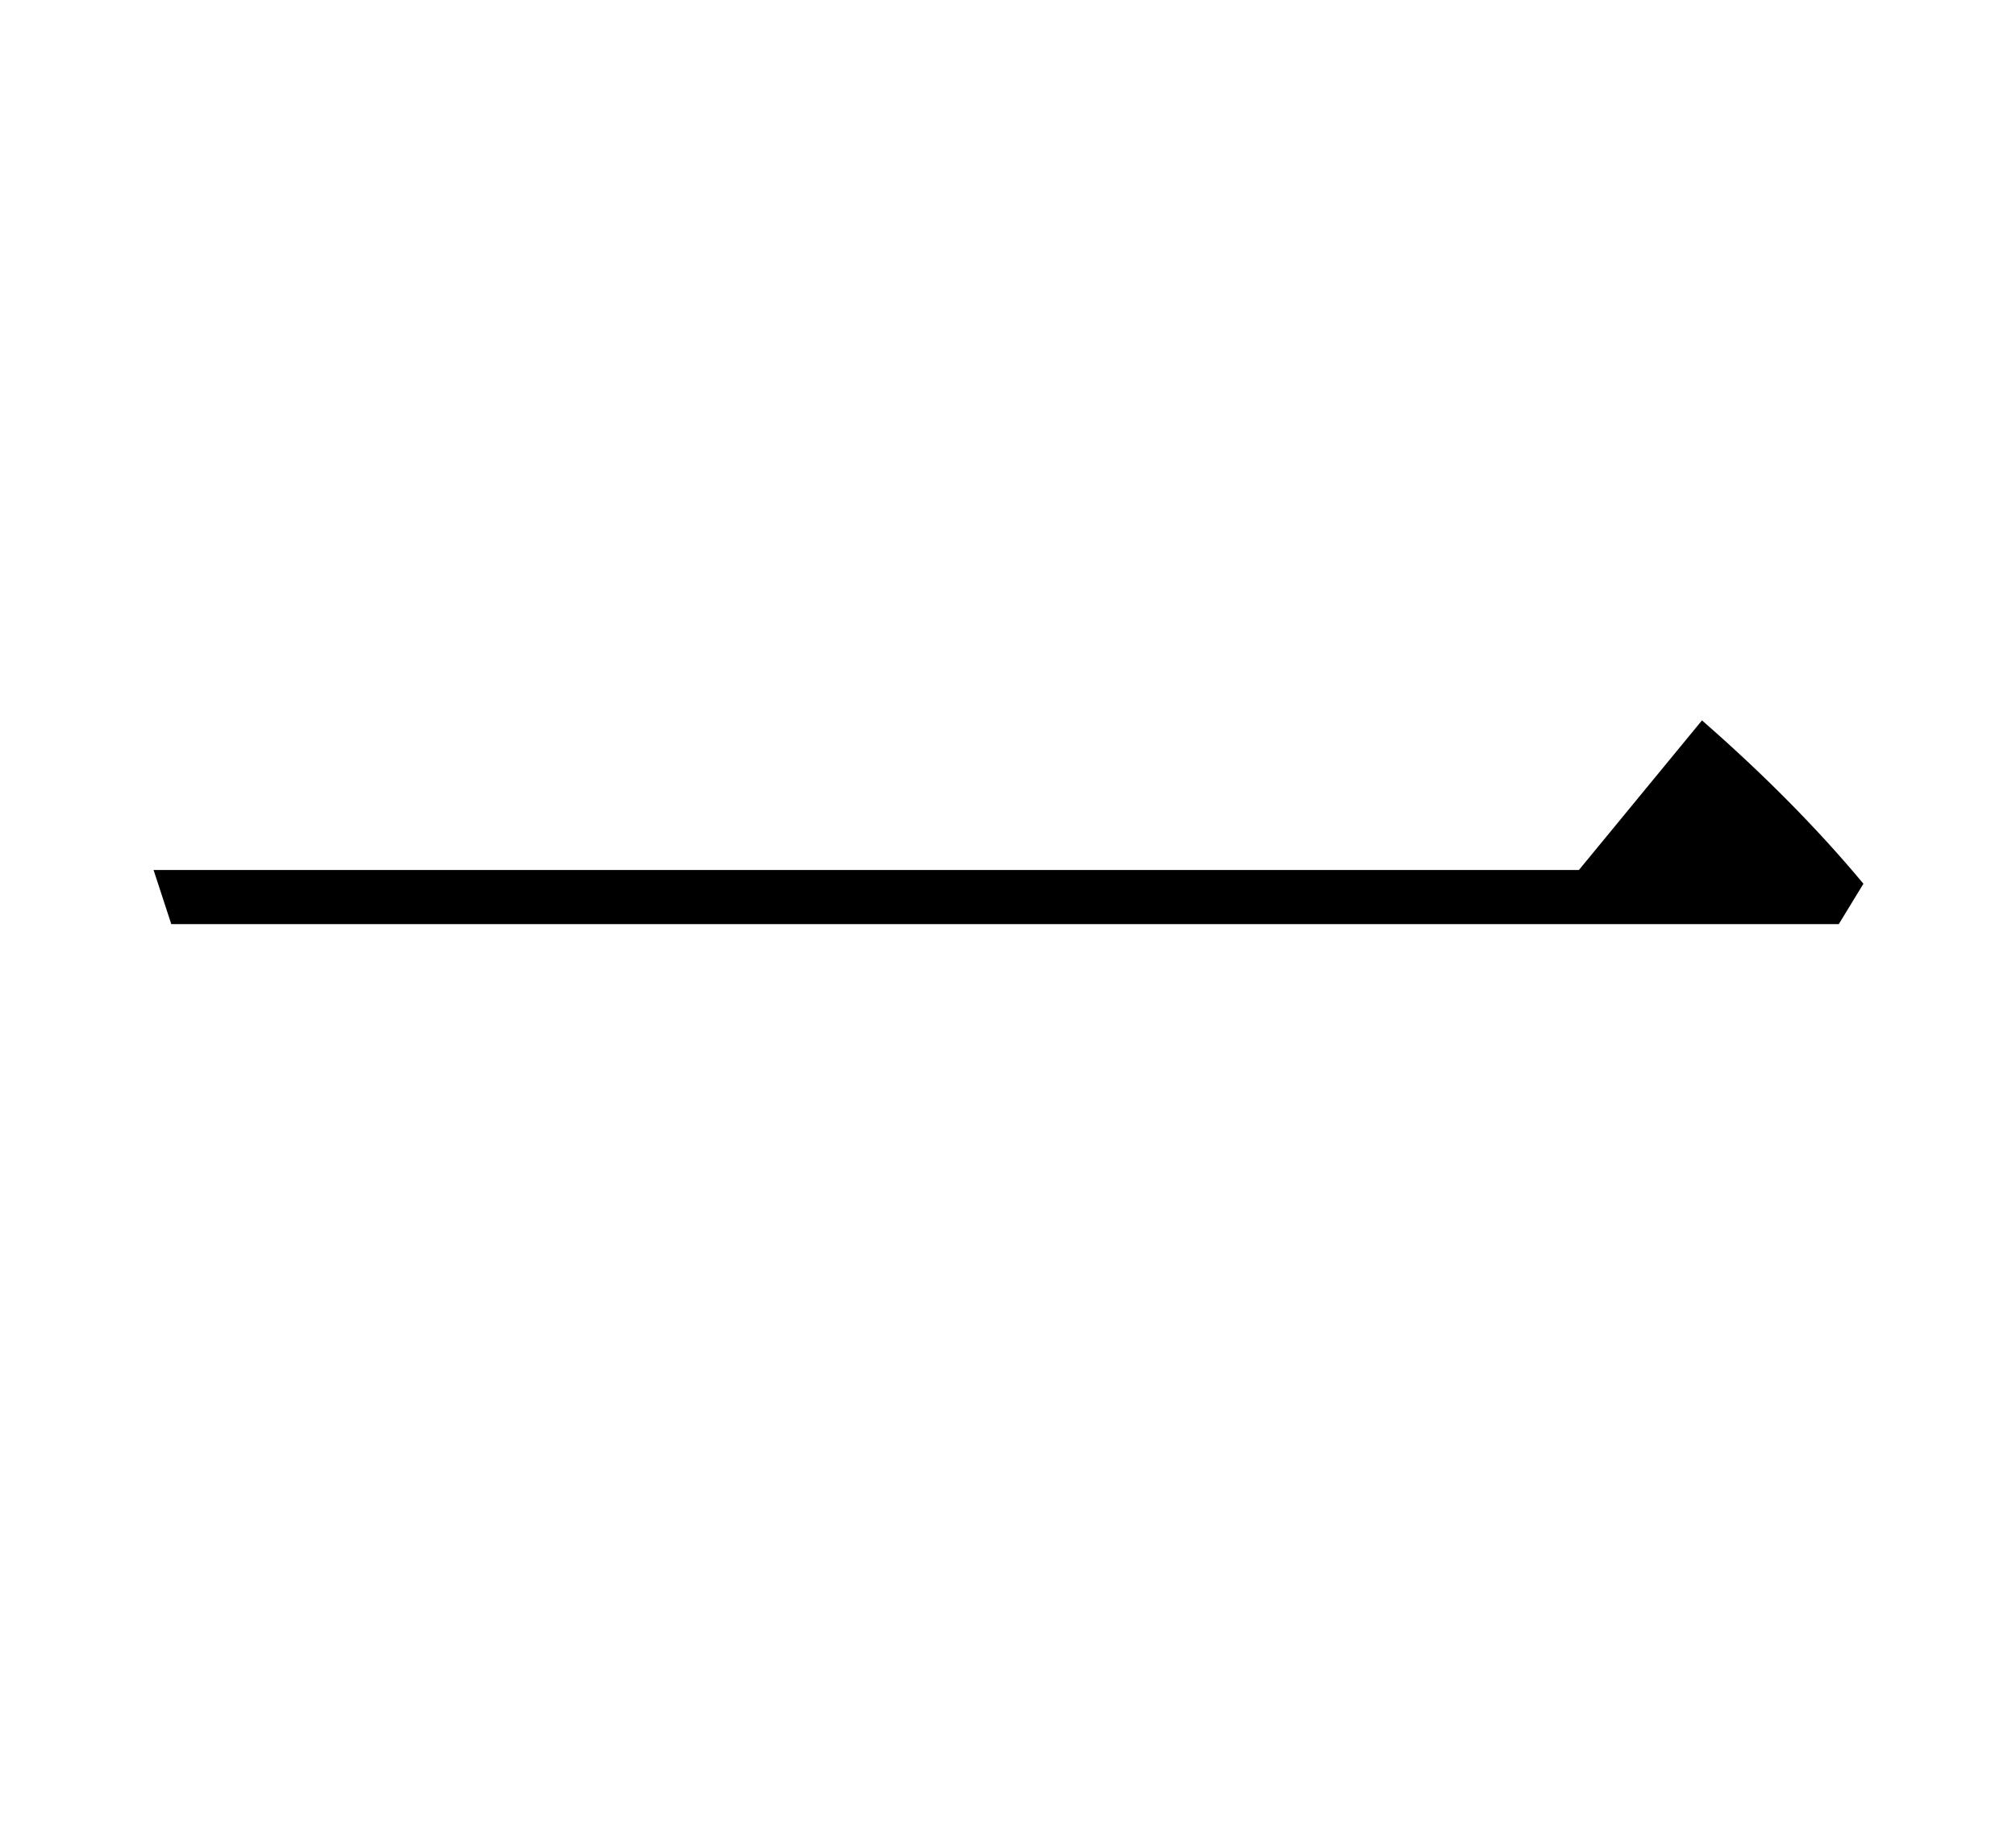
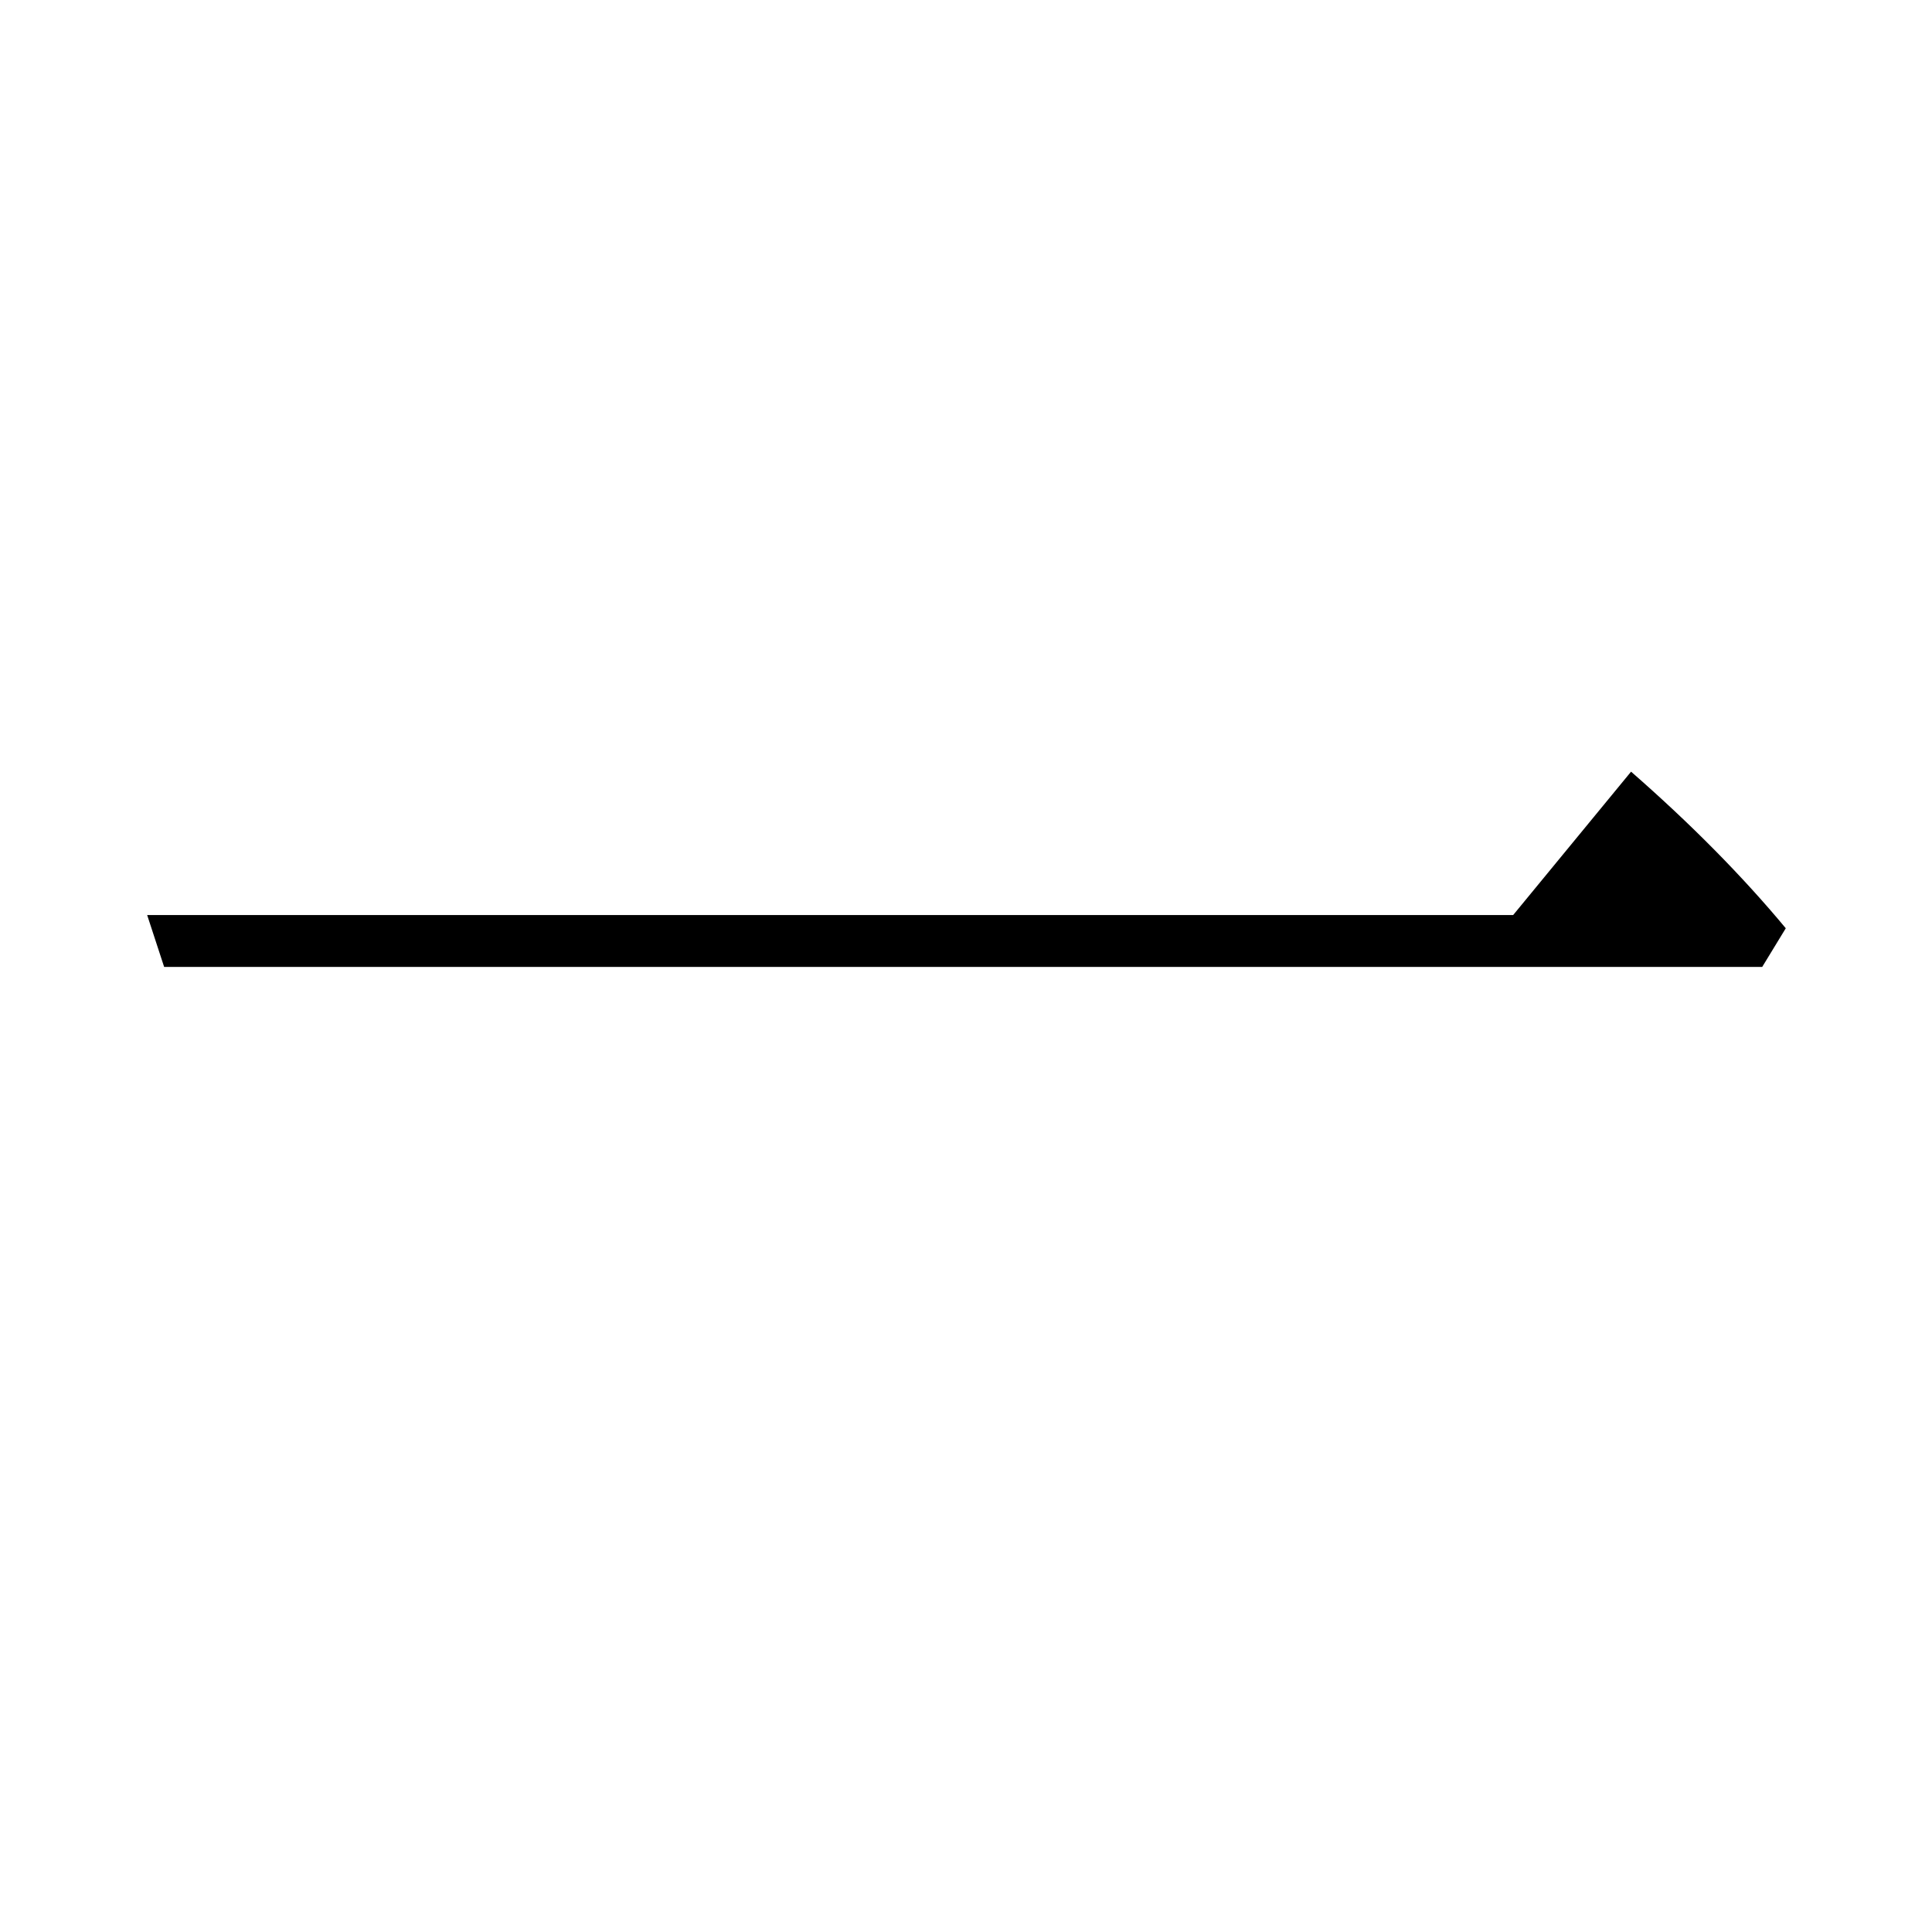
- <svg xmlns="http://www.w3.org/2000/svg" version="1.0" viewBox="-539 -571 2048 1876">
+ <svg xmlns="http://www.w3.org/2000/svg" version="1.0" width="2048" height="2048" viewBox="-539 -571 2048 1876">
  <g transform="translate(-539,1140) scale(1,-1)" fill="#000000" stroke="none">
    <path d="M1604 827l125 152q95 -83 164 -166l-25 -41h-1694l-18 55h1448z" />
  </g>
</svg>
